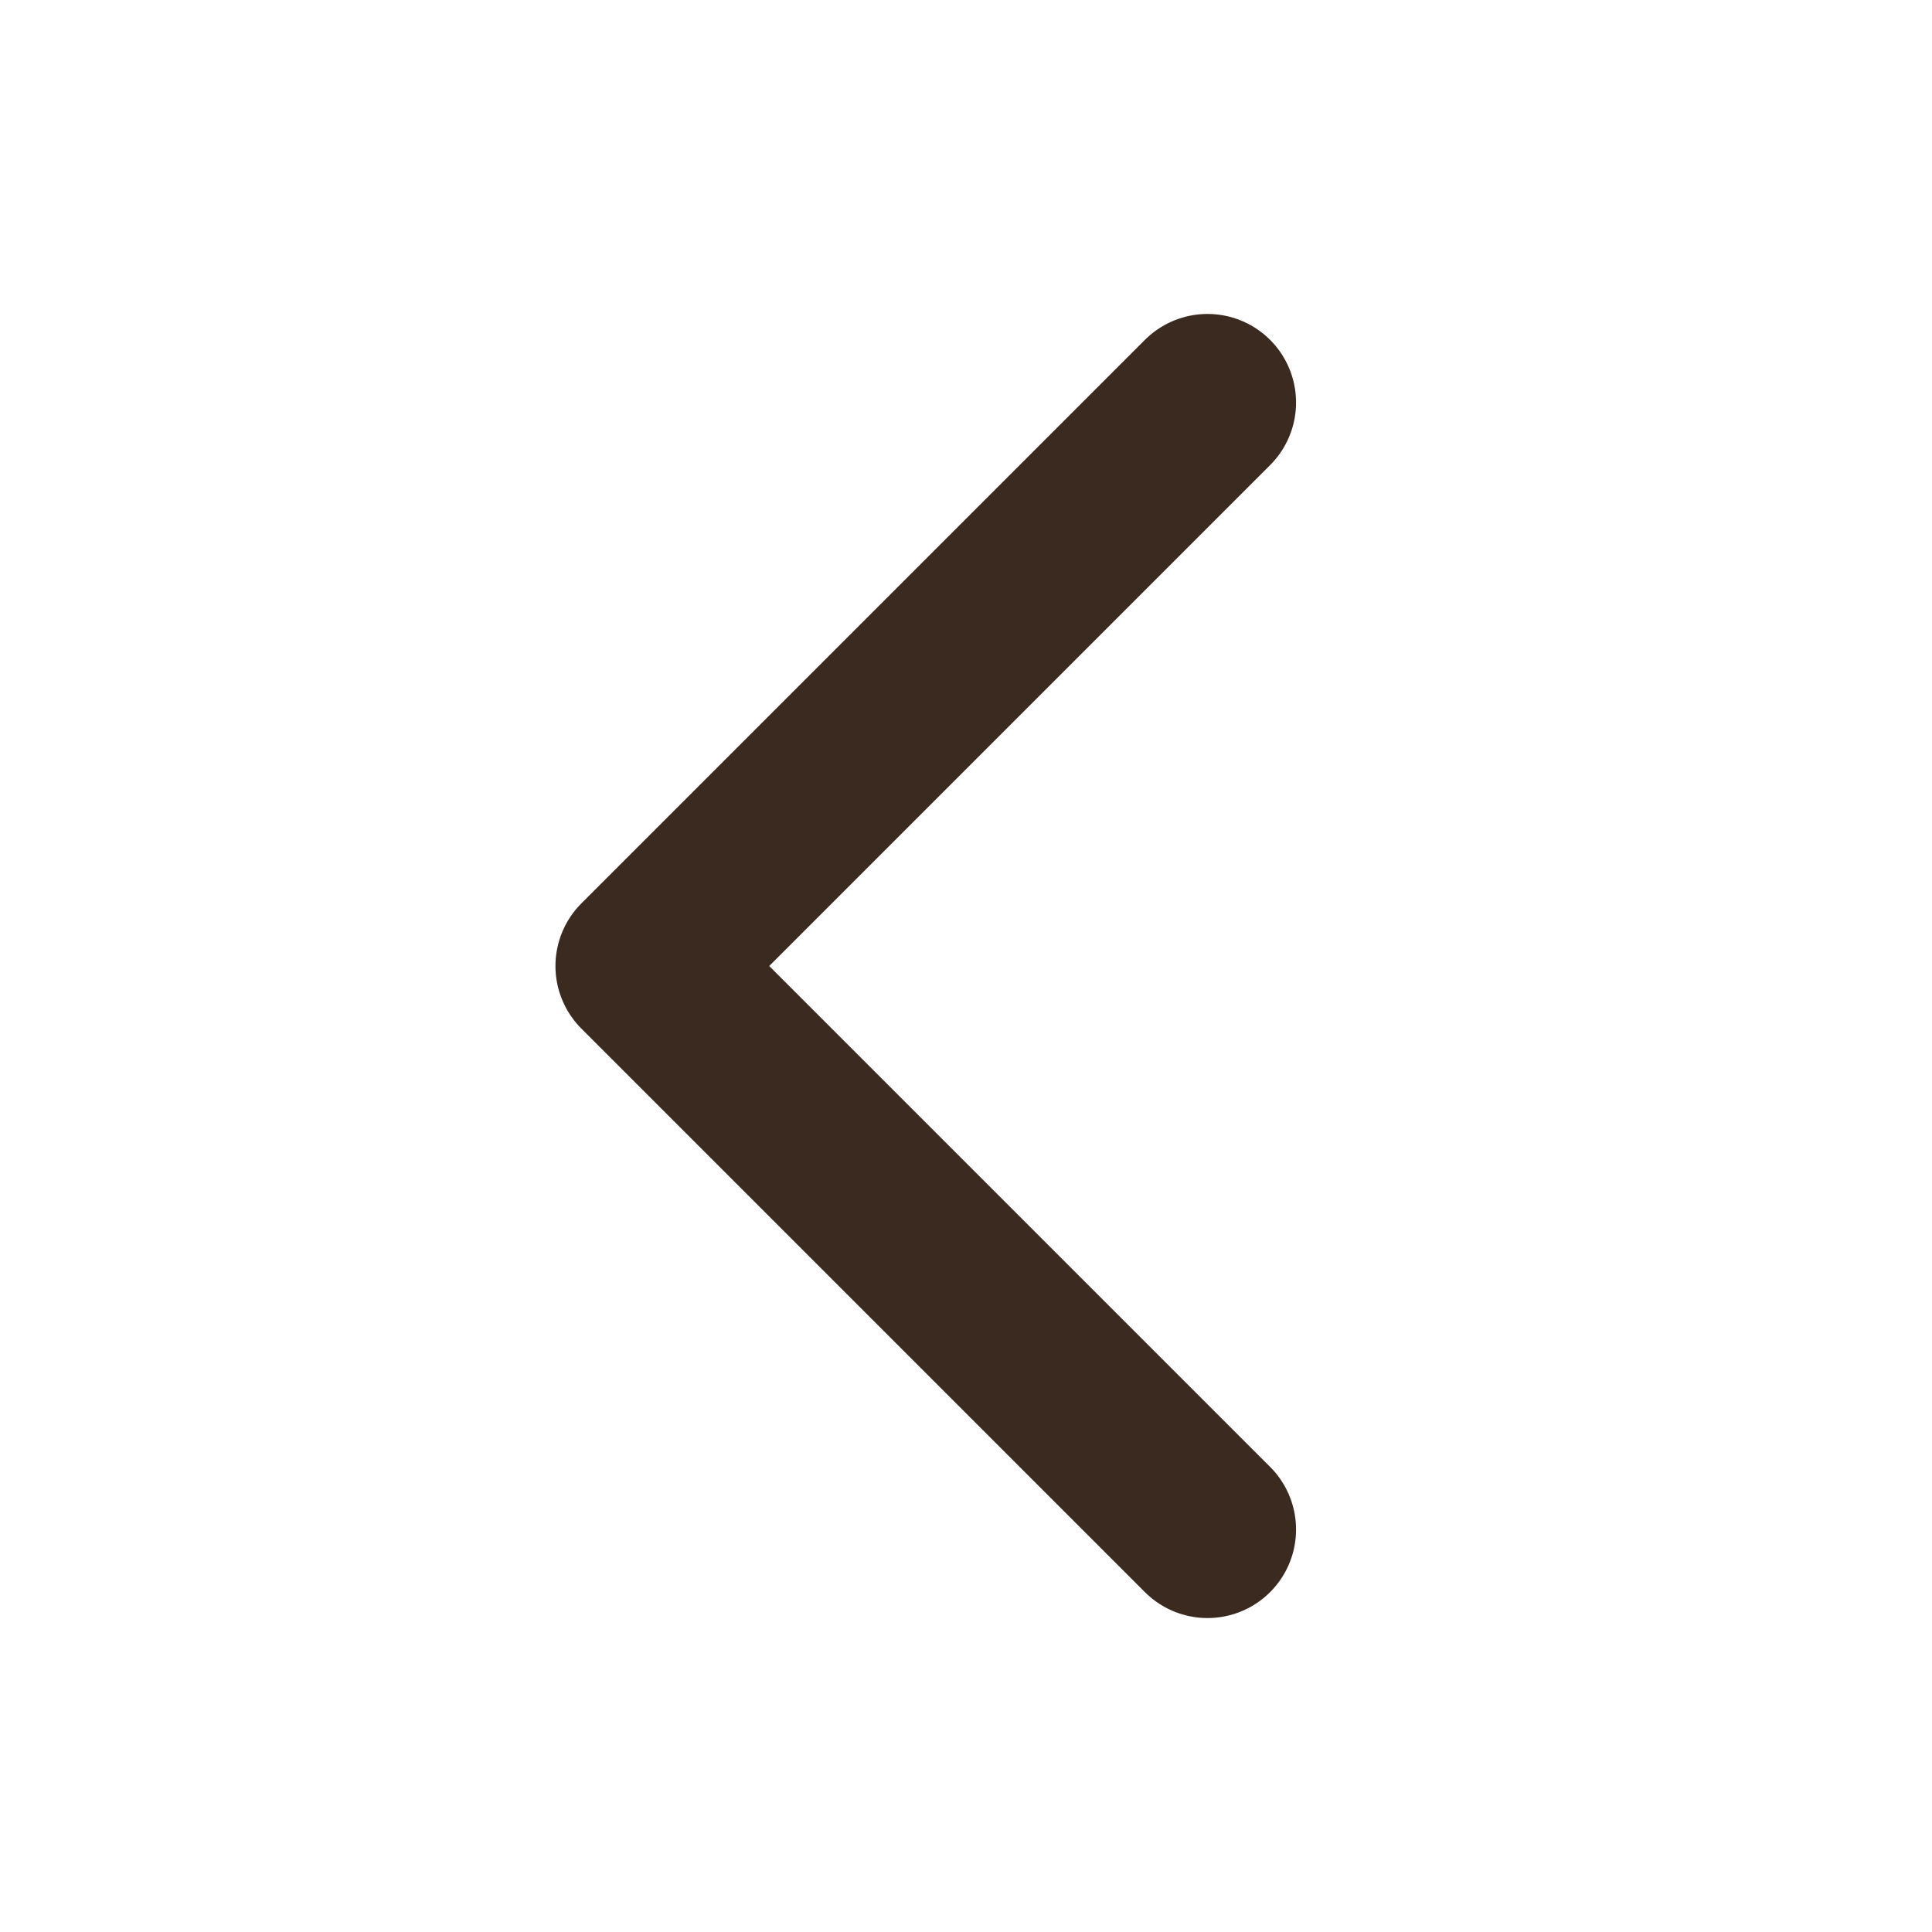
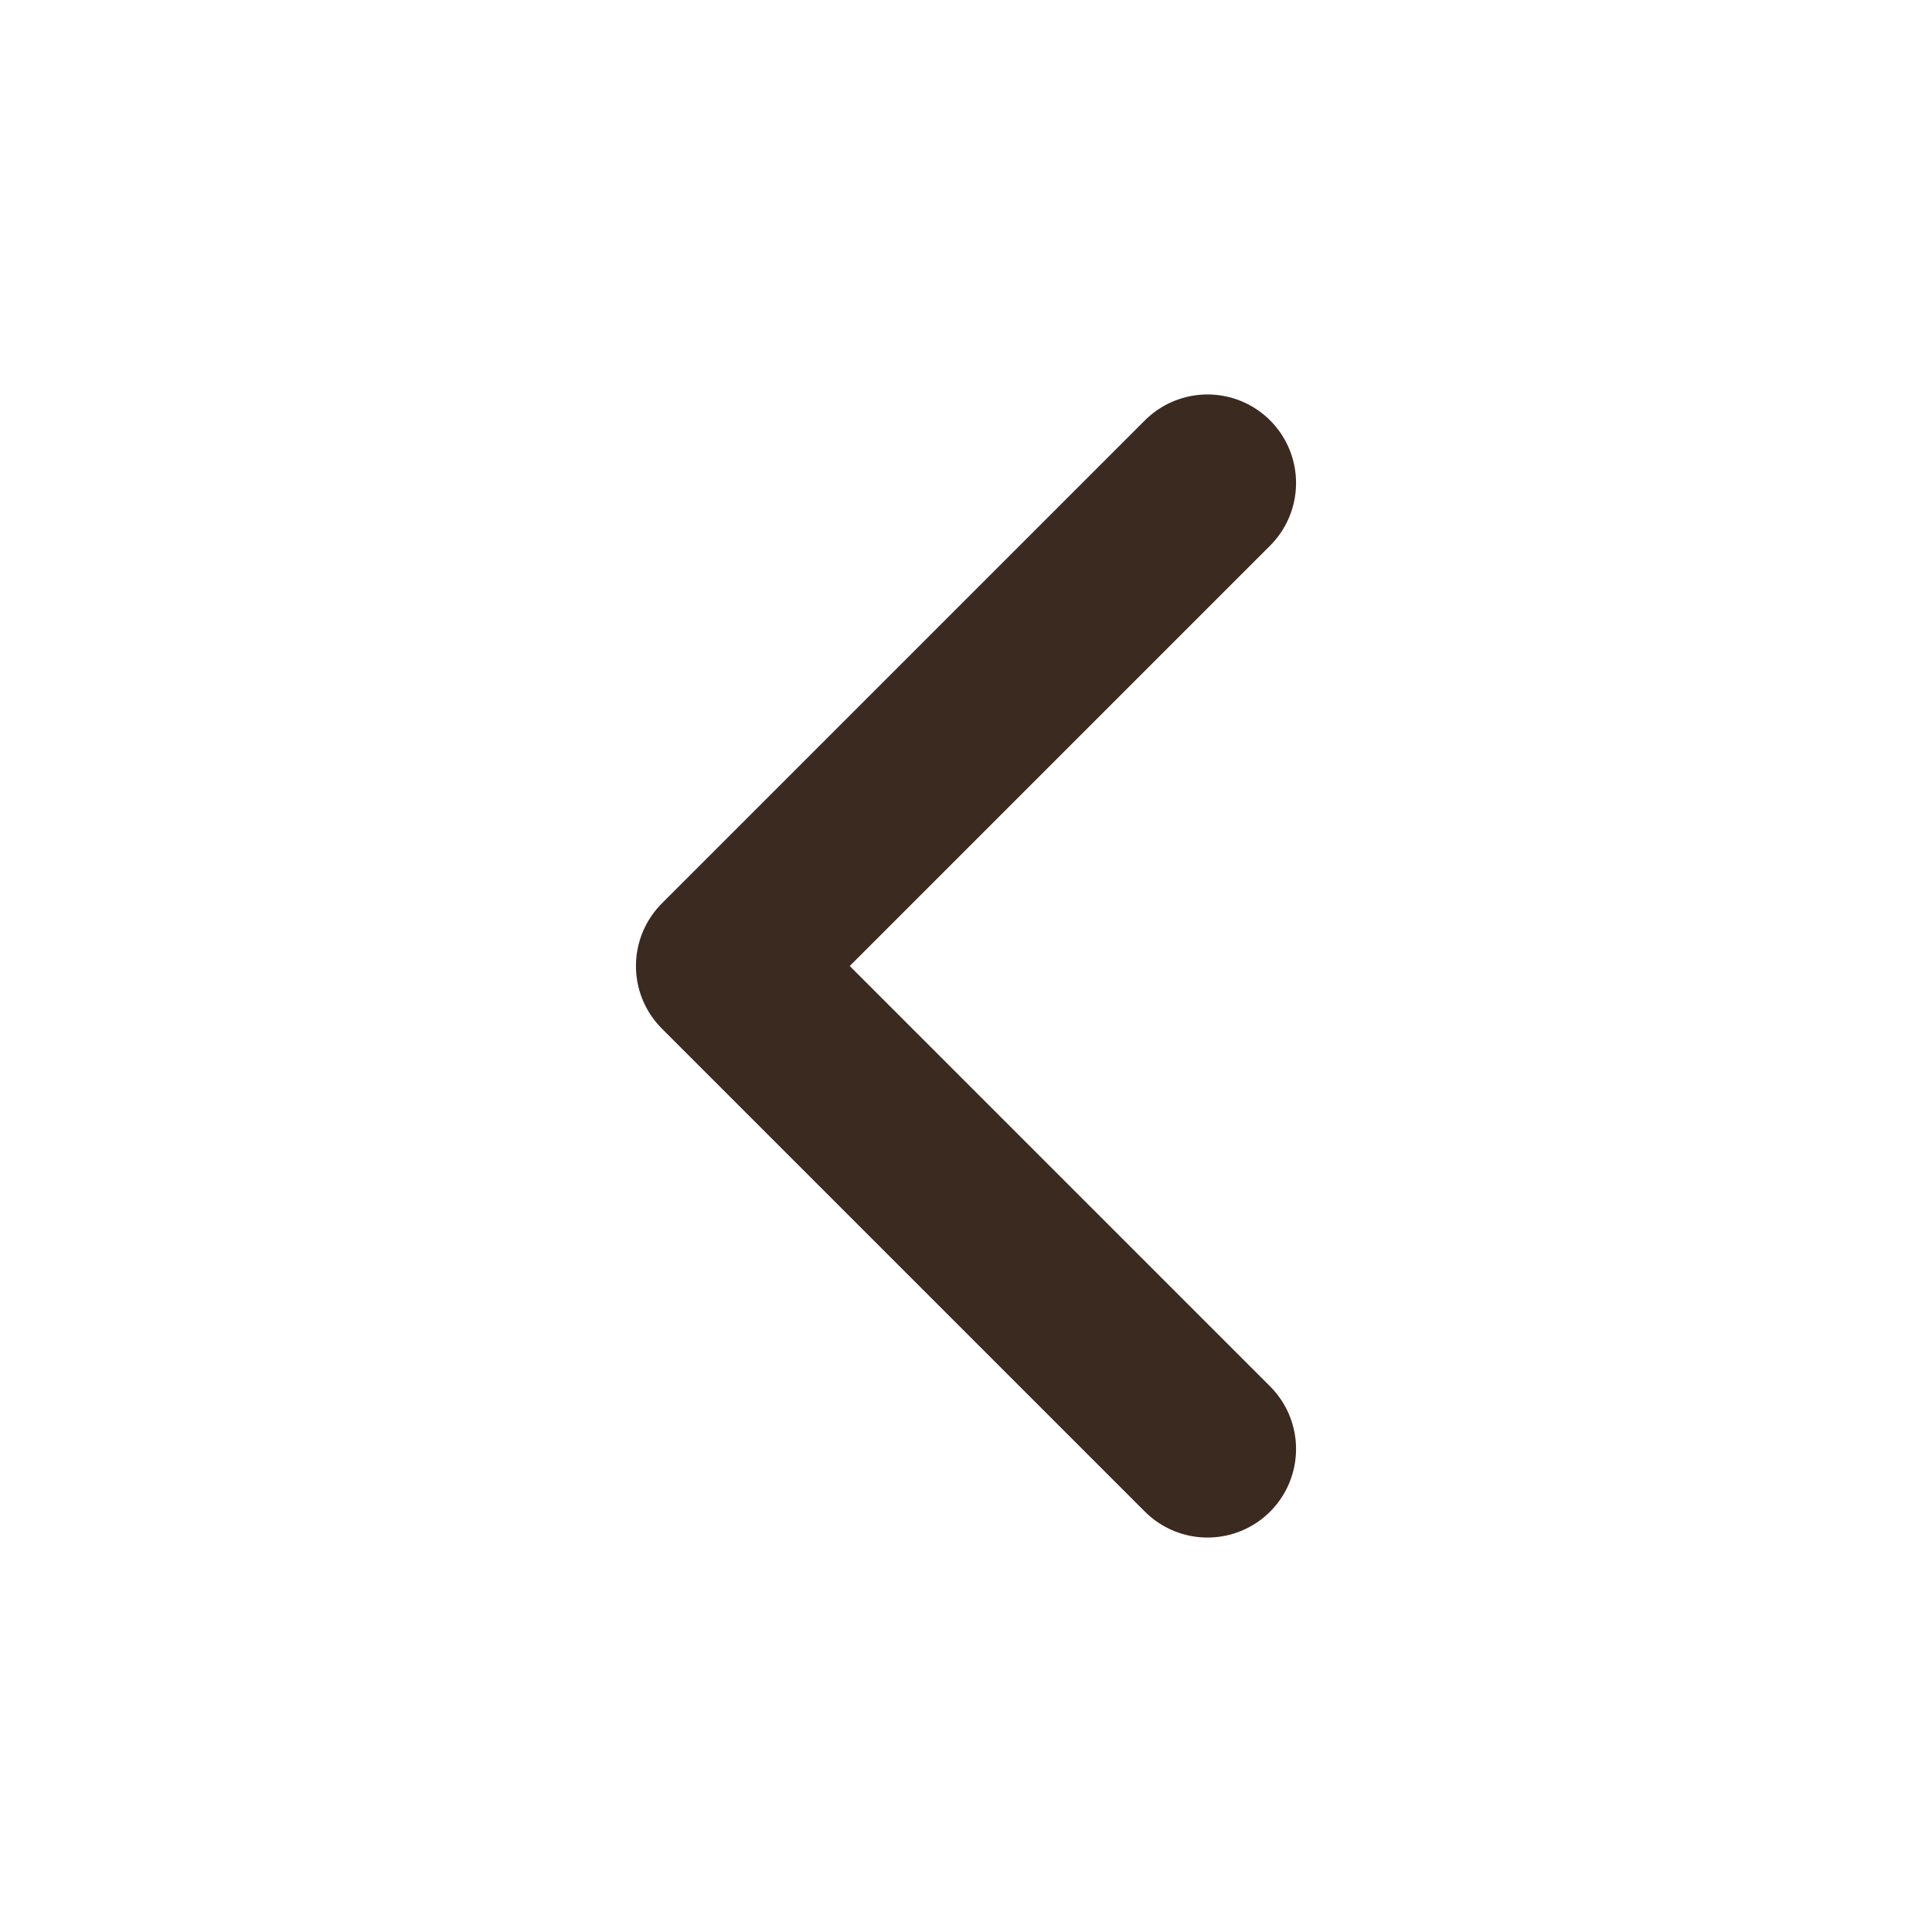
<svg xmlns="http://www.w3.org/2000/svg" width="24" height="24" viewBox="0 0 24 24" fill="none" stroke="#3B2A20" stroke-width="2.2" stroke-linecap="round" stroke-linejoin="round">
-   <path d="M15 5l-7 7 7 7" />
+   <path d="m15 18-6-6 6-6" />
</svg>
